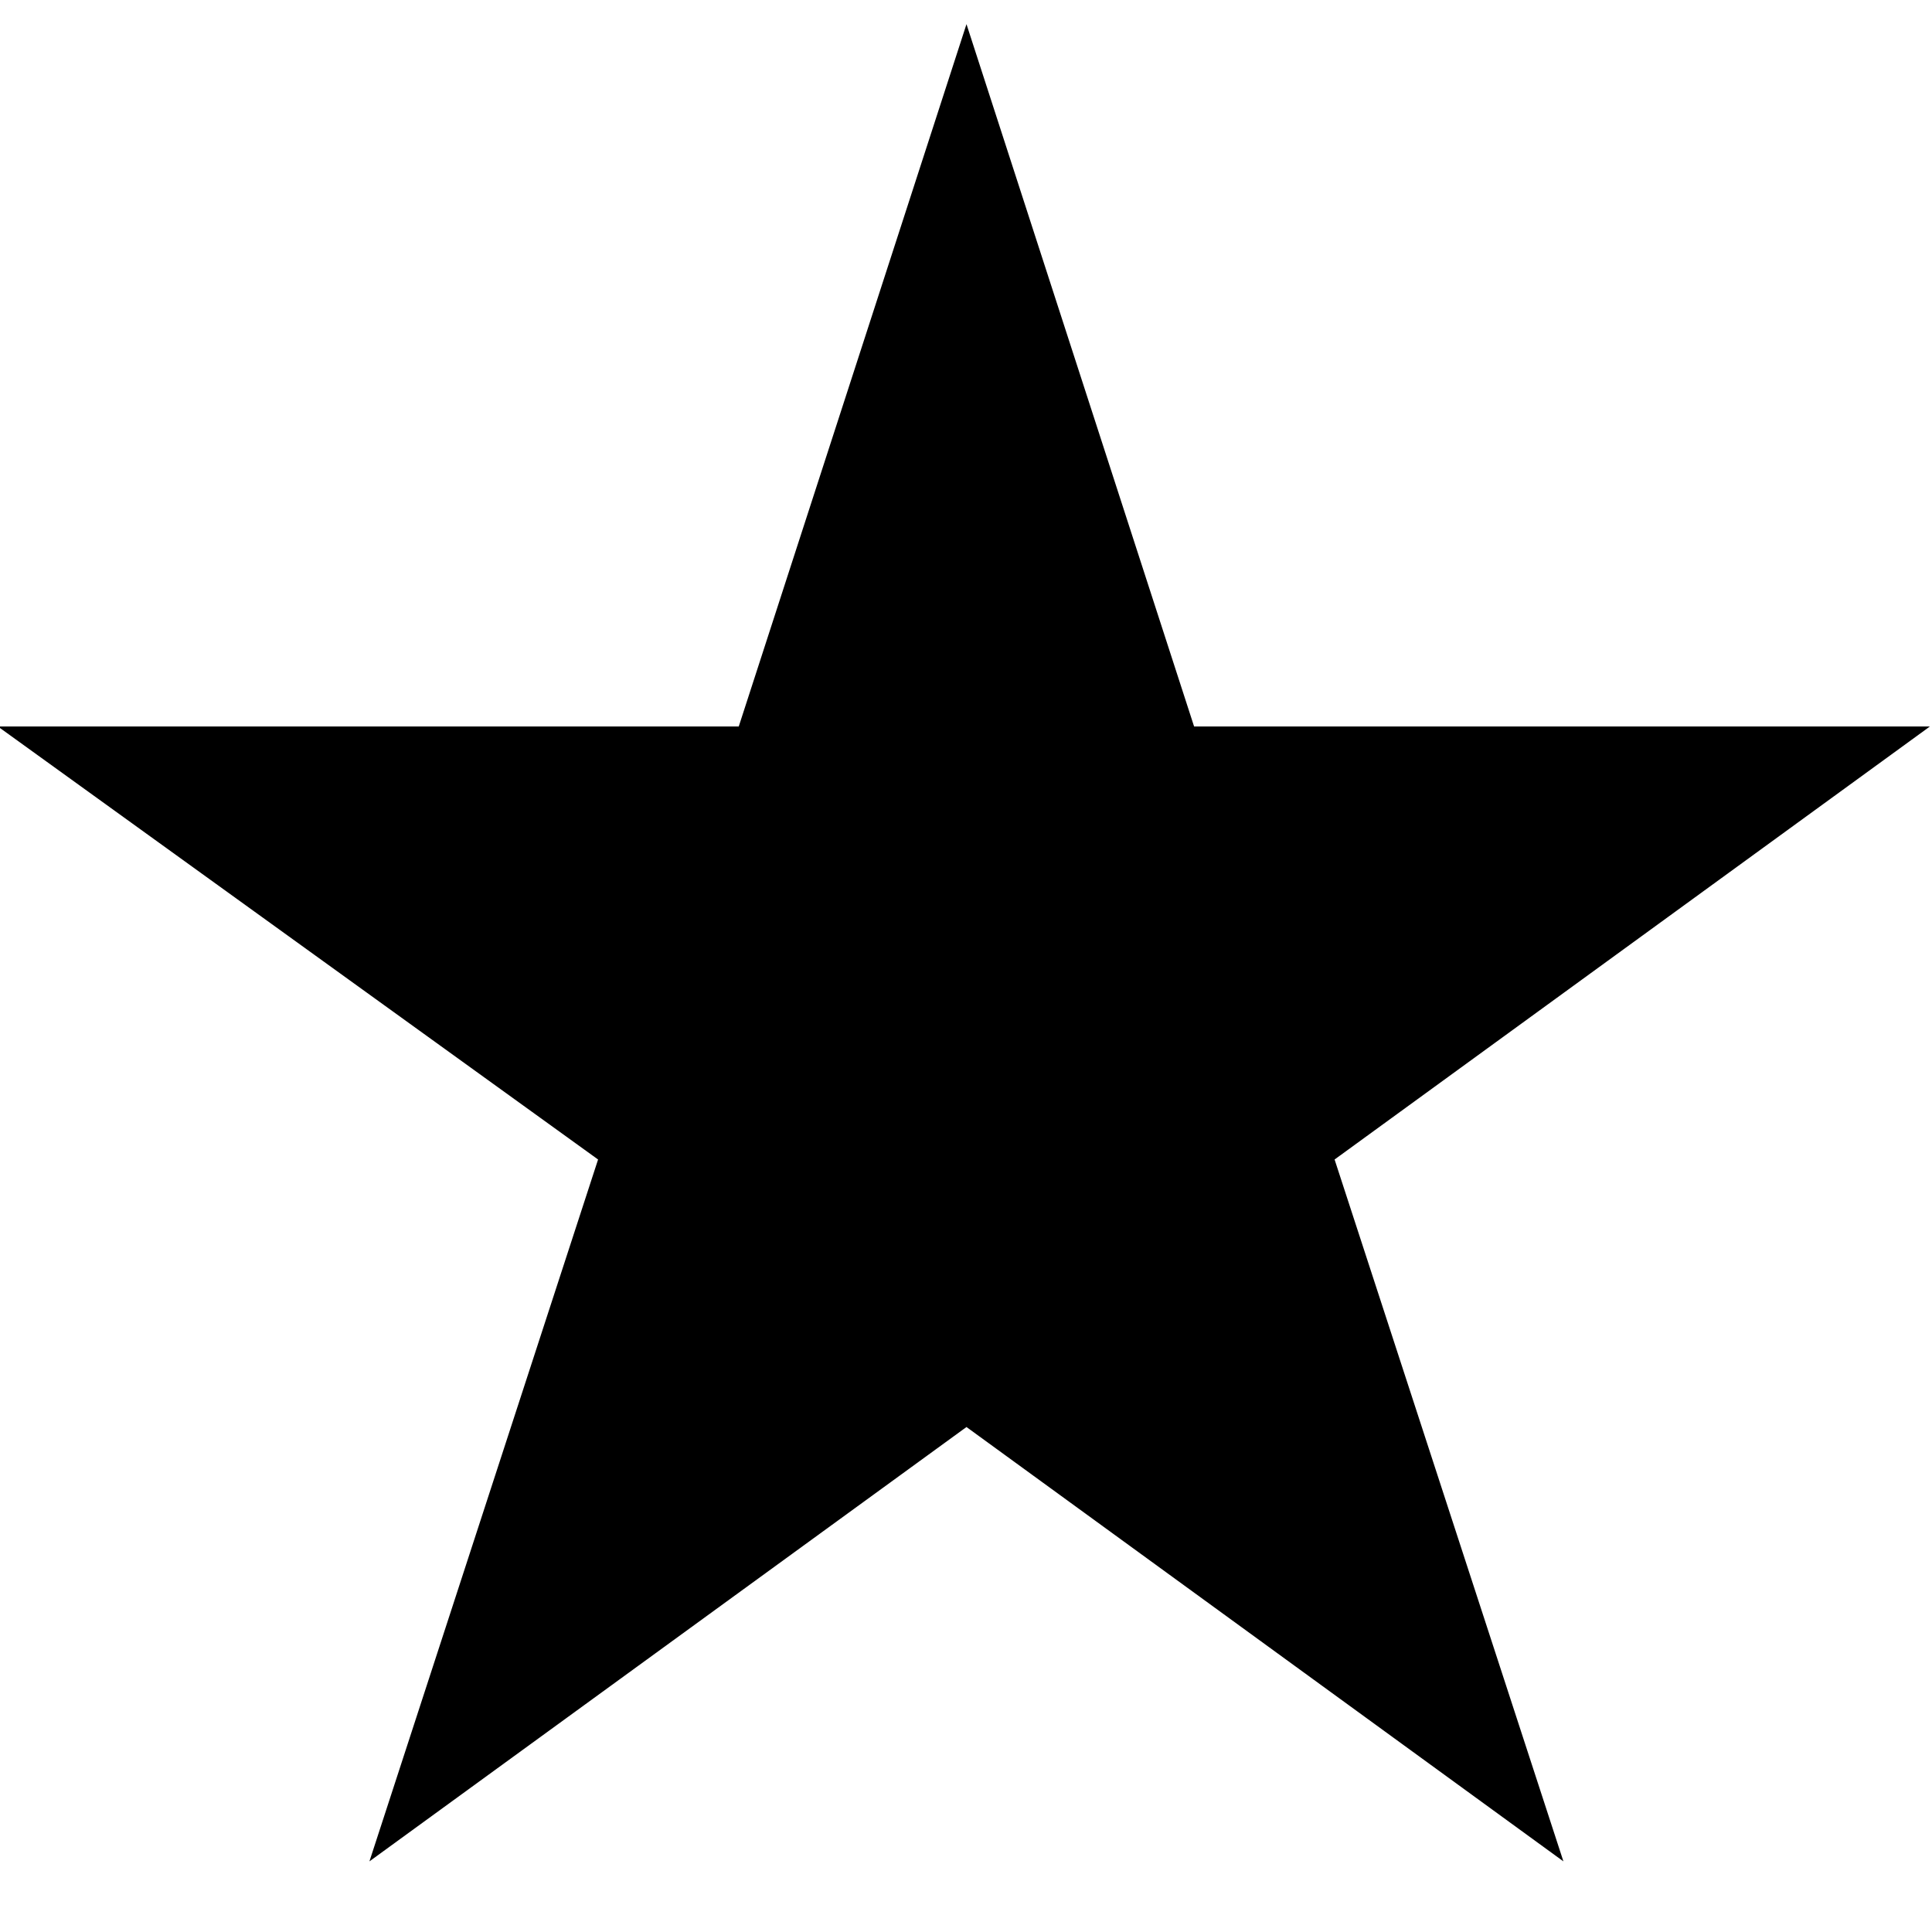
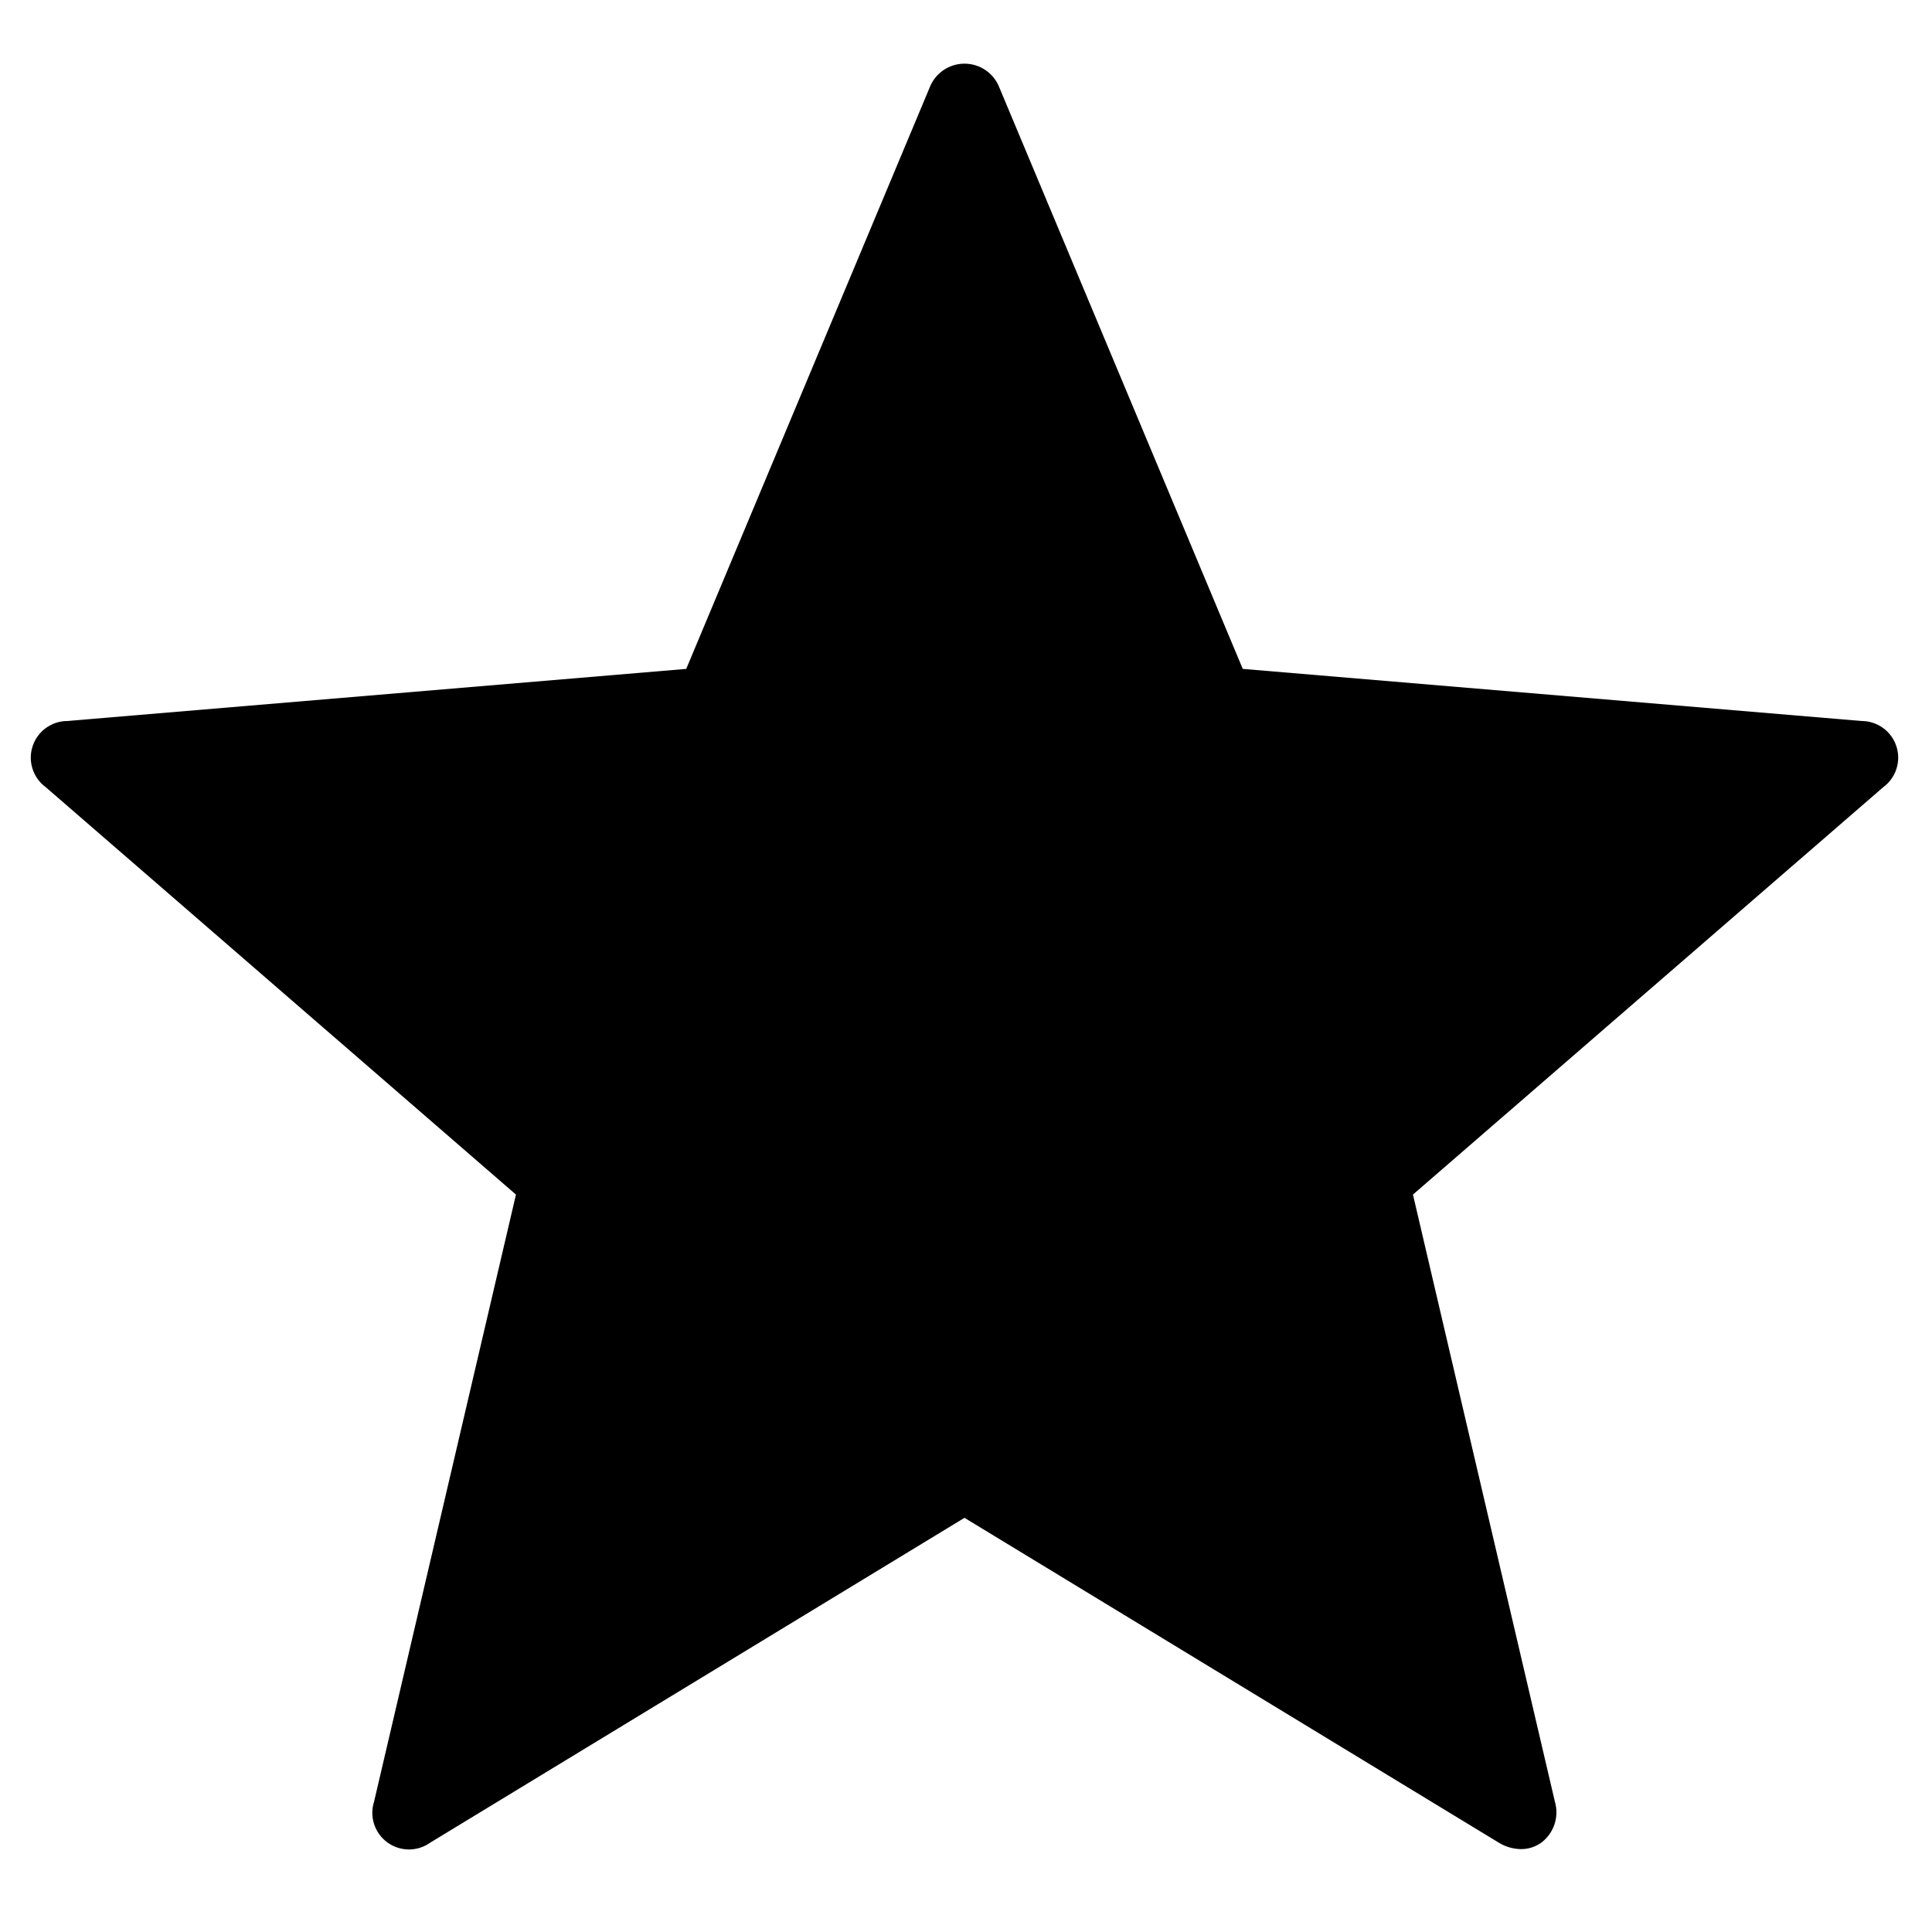
<svg xmlns="http://www.w3.org/2000/svg" viewBox="0 0 32 32">
-   <path d="M9.906 19.205l-9.941-7.172h12.271L16.008.4l3.77 11.633h12.187l-9.86 7.172 3.79 11.625-9.887-7.194-9.889 7.194z" />
+   <path d="M31.19 13.04l-7.787 6.746 2.35 10.052a.629.629 0 0 1-.22.679.57.57 0 0 1-.34.11.72.72 0 0 1-.374-.11l-8.844-5.377-8.843 5.376a.607.607 0 0 1-.936-.676l2.35-10.054L.76 13.04a.607.607 0 0 1 .354-1.098l10.252-.863 4.032-9.629a.619.619 0 0 1 1.155.001l4.031 9.628 10.249.863a.607.607 0 0 1 .357 1.098z" />
  <path fill="none" d="M0 0h32v32H0z" />
</svg>
